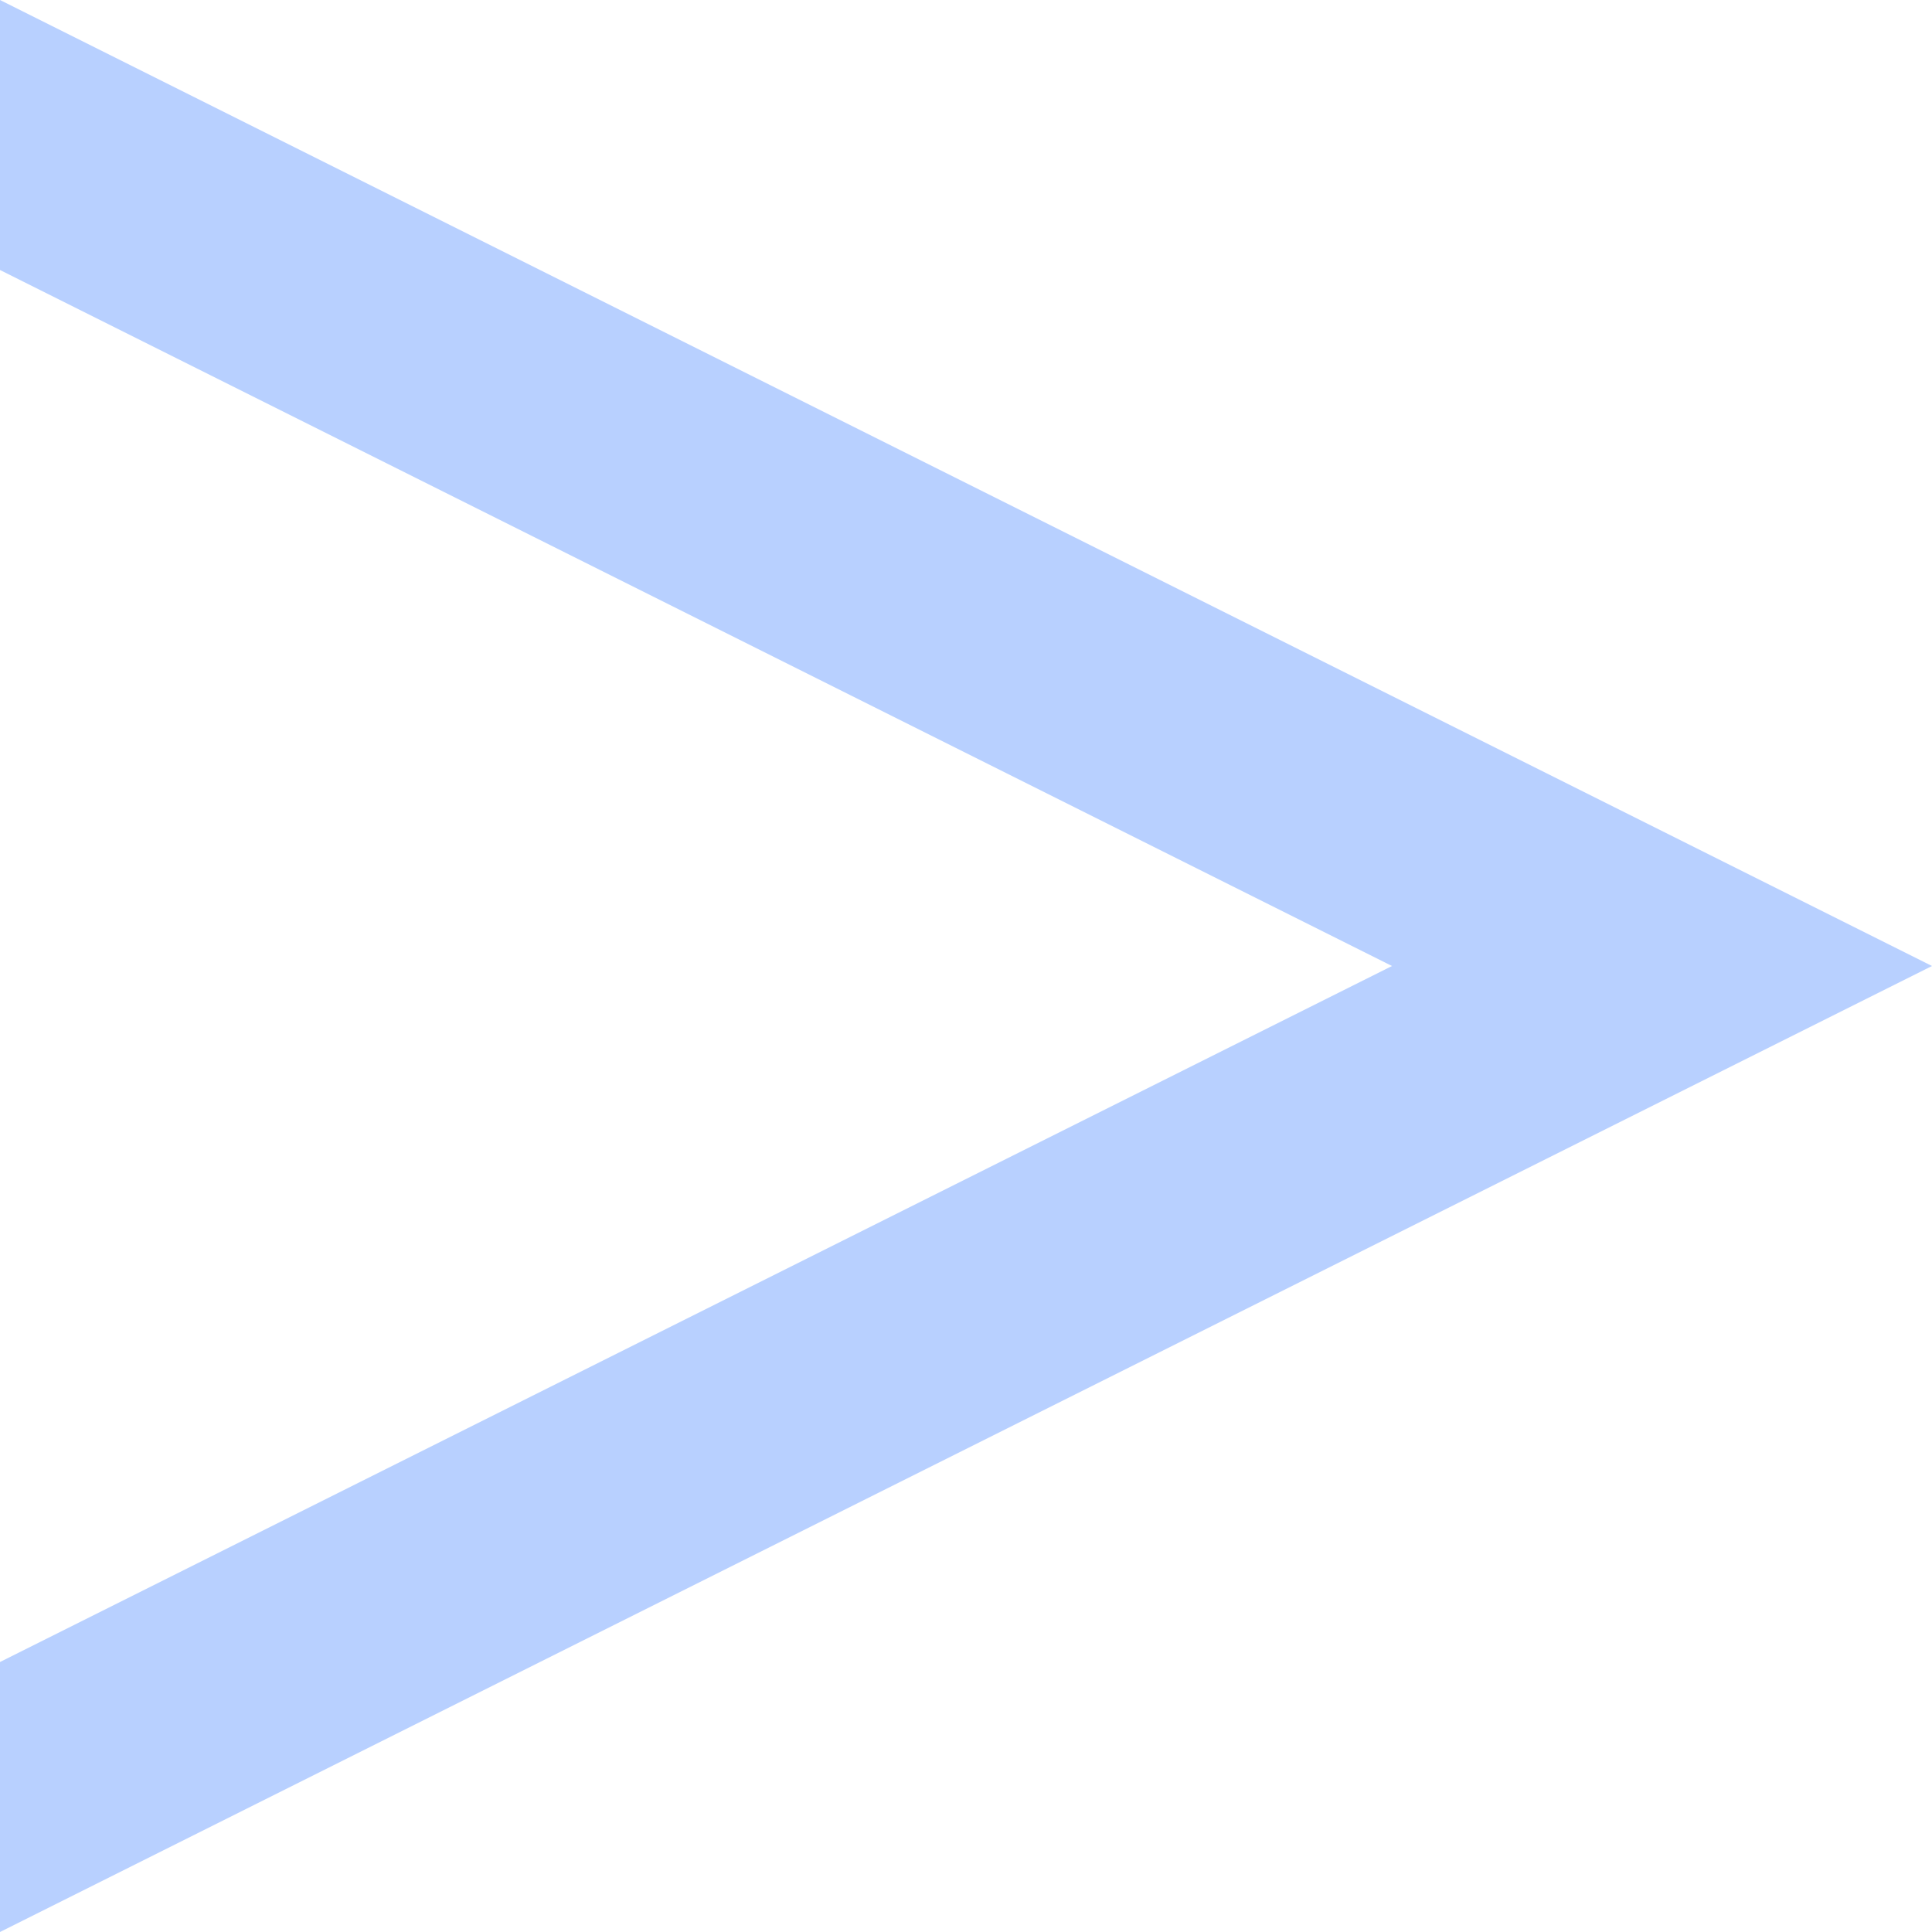
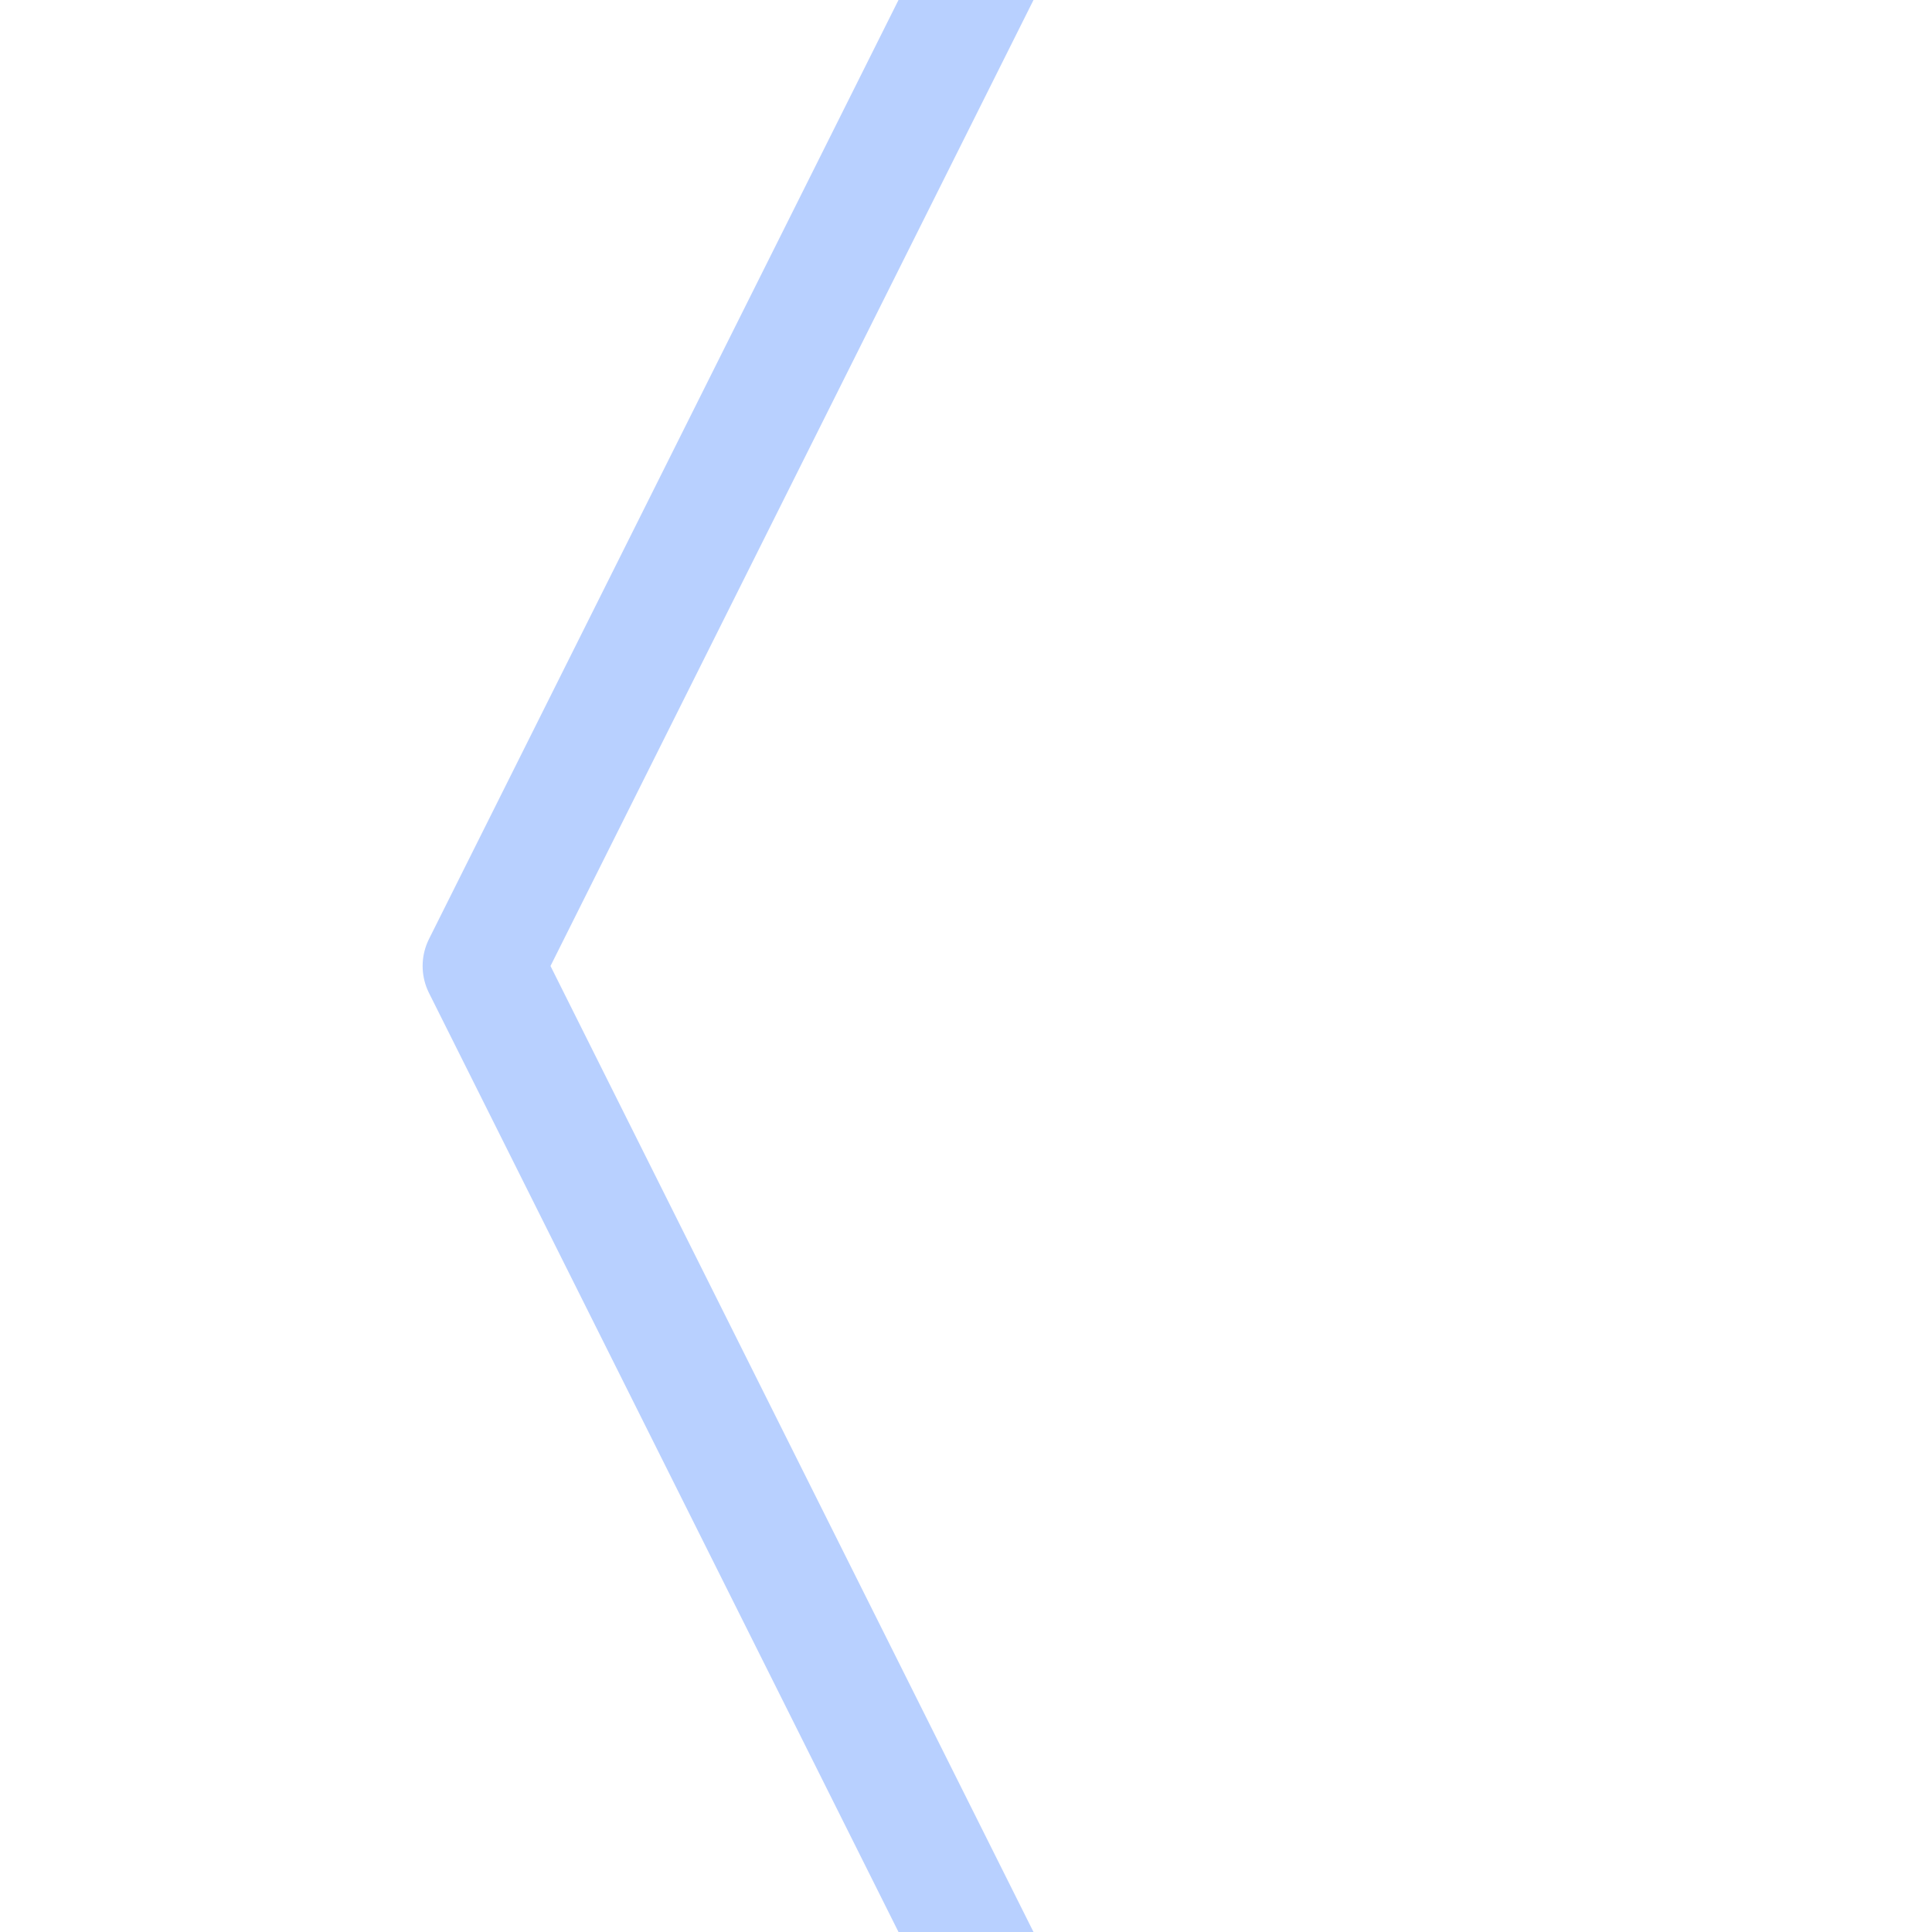
- <svg xmlns="http://www.w3.org/2000/svg" width="100%" height="100%" viewBox="0 0 8 8" version="1.1" xml:space="preserve" style="fill-rule:evenodd;clip-rule:evenodd;stroke-linejoin:round;stroke-miterlimit:2;">
-   <rect id="Artboard1" x="0" y="0" width="8" height="8" style="fill:none;" />
+ <svg xmlns="http://www.w3.org/2000/svg" width="100%" height="100%" viewBox="0 0 16 16" version="1.1" xml:space="preserve" style="fill-rule:evenodd;clip-rule:evenodd;stroke-linecap:square;stroke-linejoin:round;stroke-miterlimit:1.5;">
+   <rect id="Artboard1" x="0" y="0" width="16" height="16" style="fill:none;" />
  <clipPath id="_clip1">
-     <rect id="Artboard11" x="0" y="0" width="8" height="8" />
+     <rect id="Artboard11" x="0" y="0" width="16" height="16" />
  </clipPath>
  <g clip-path="url(#_clip1)">
-     <path d="M8,4l-9,4.5l0,-9l9,4.5Zm-8,2.882l5.764,-2.882l-5.764,-2.882l0,5.764Z" style="fill:#b8d0ff;" />
+     <path d="M8,0l-4,8l4,8" style="fill:none;stroke:#b8d0ff;stroke-width:1px;" />
  </g>
</svg>
